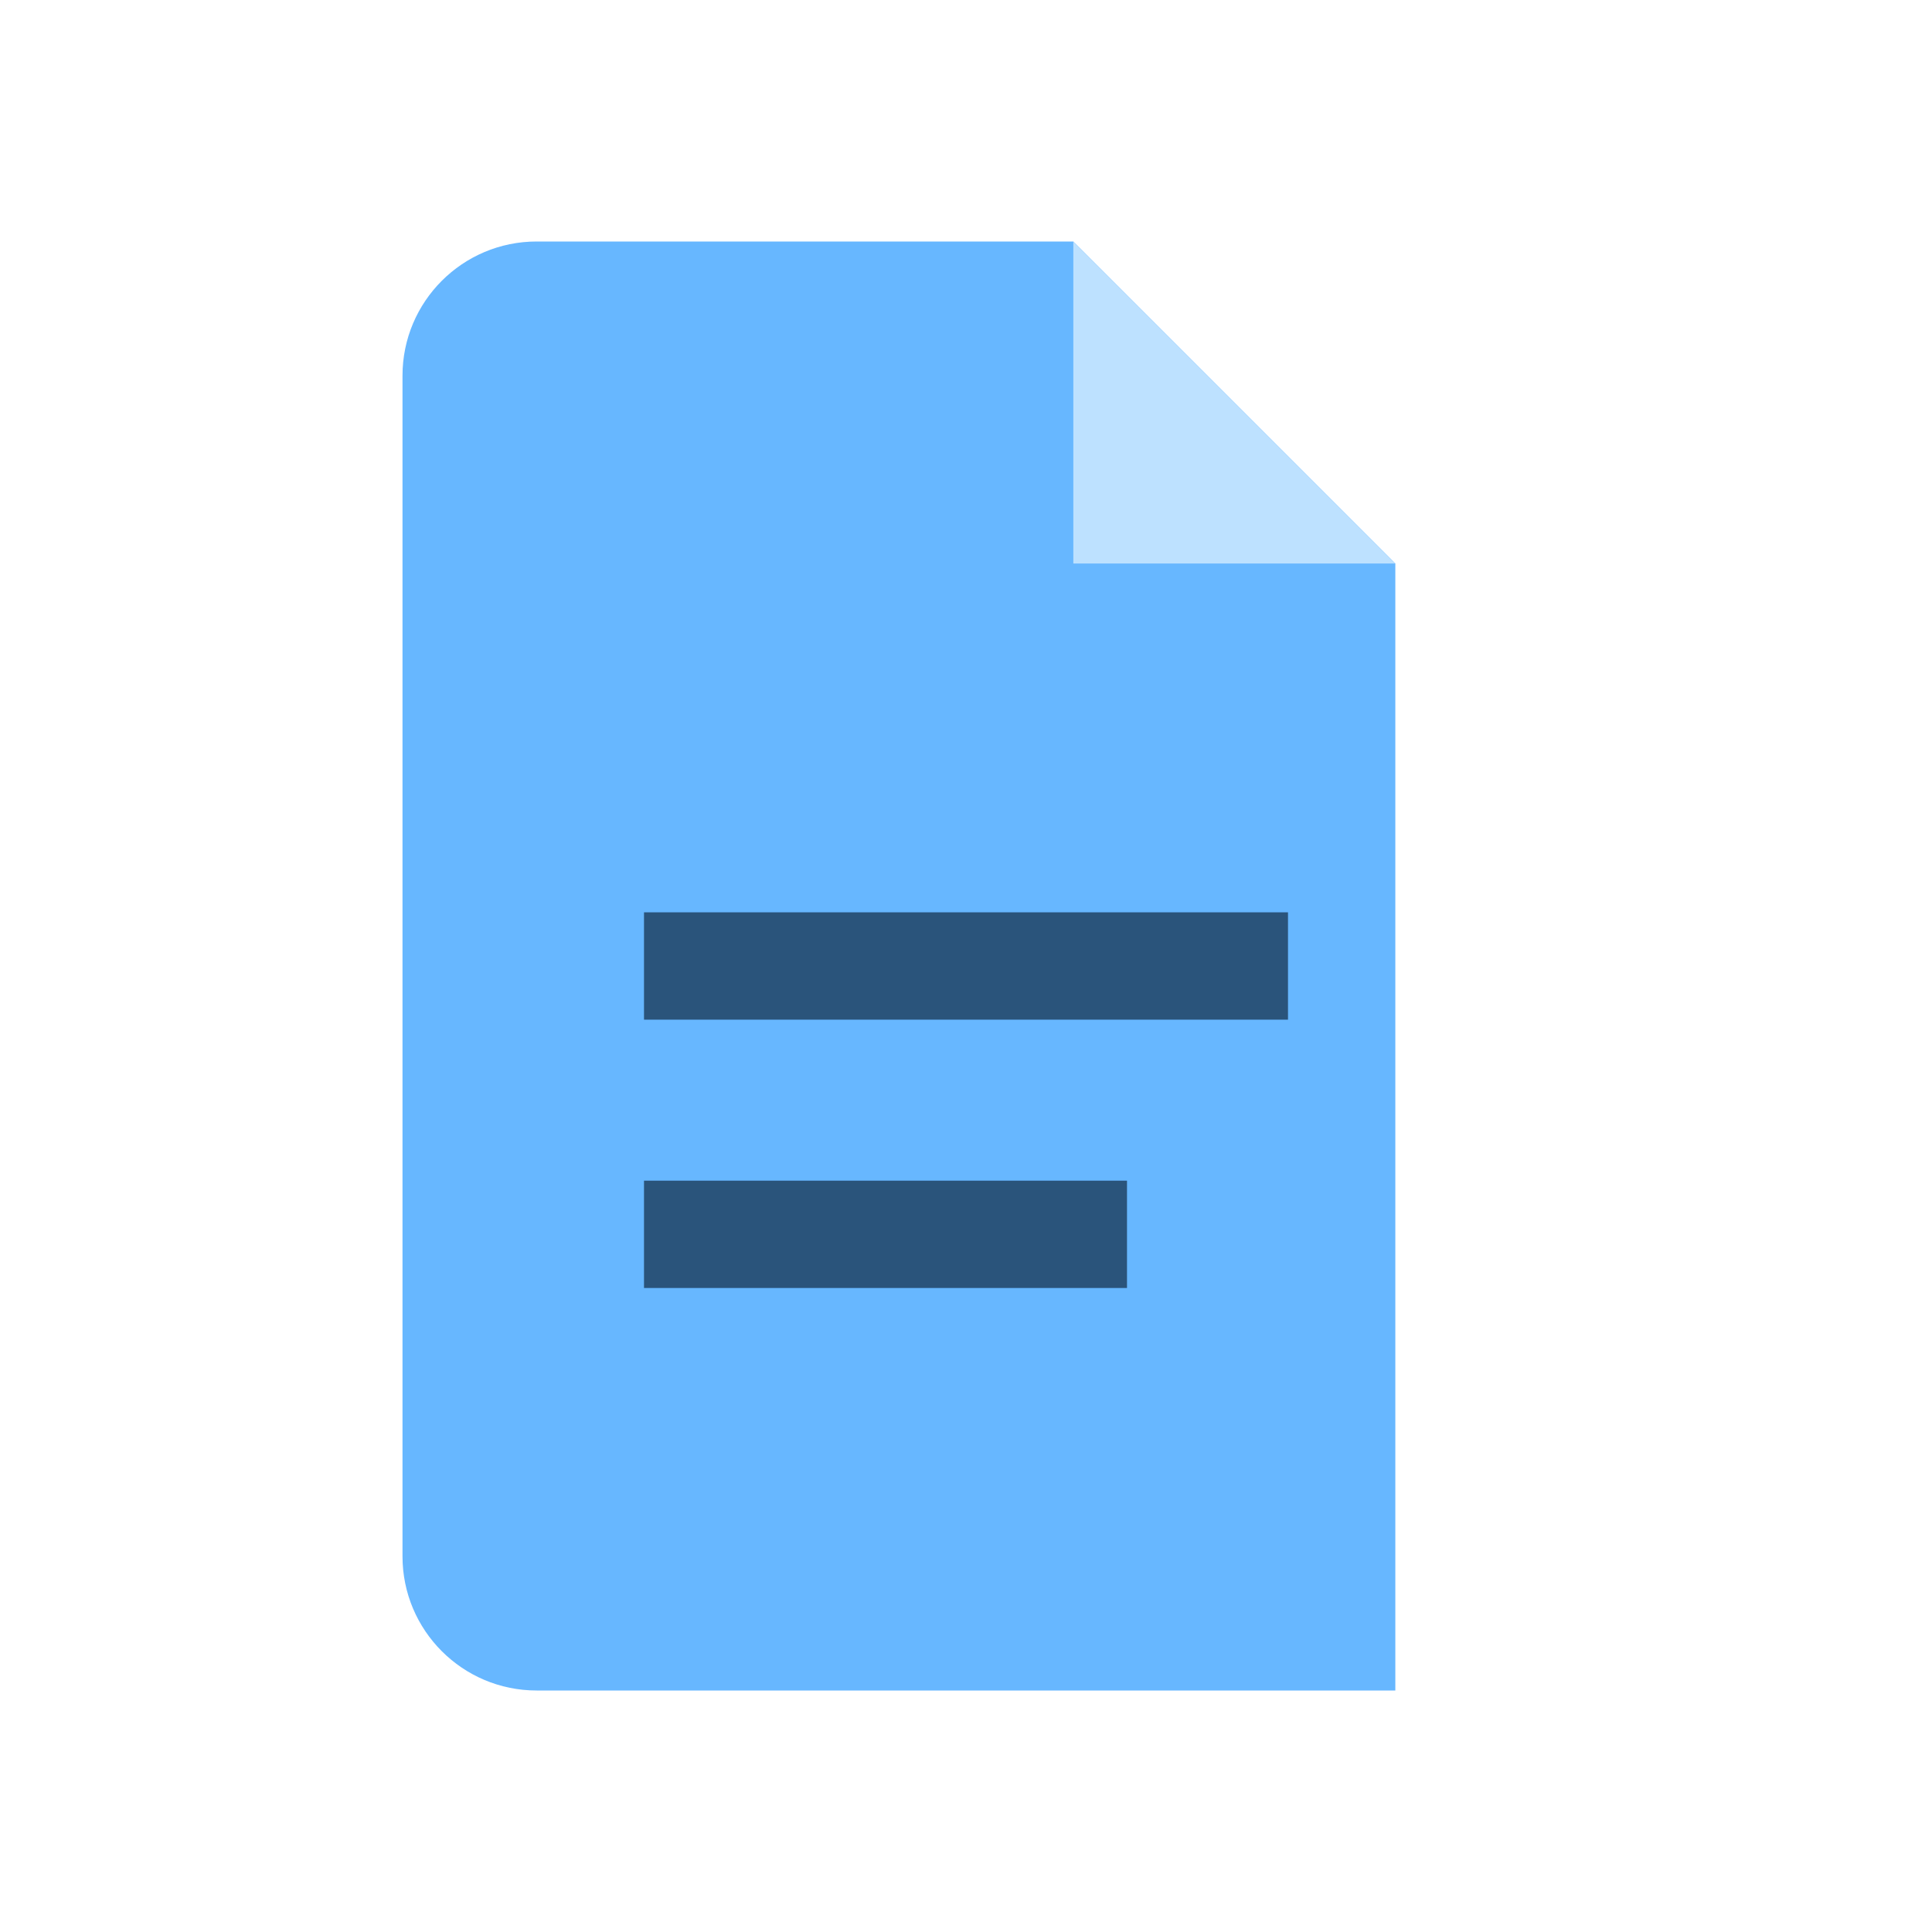
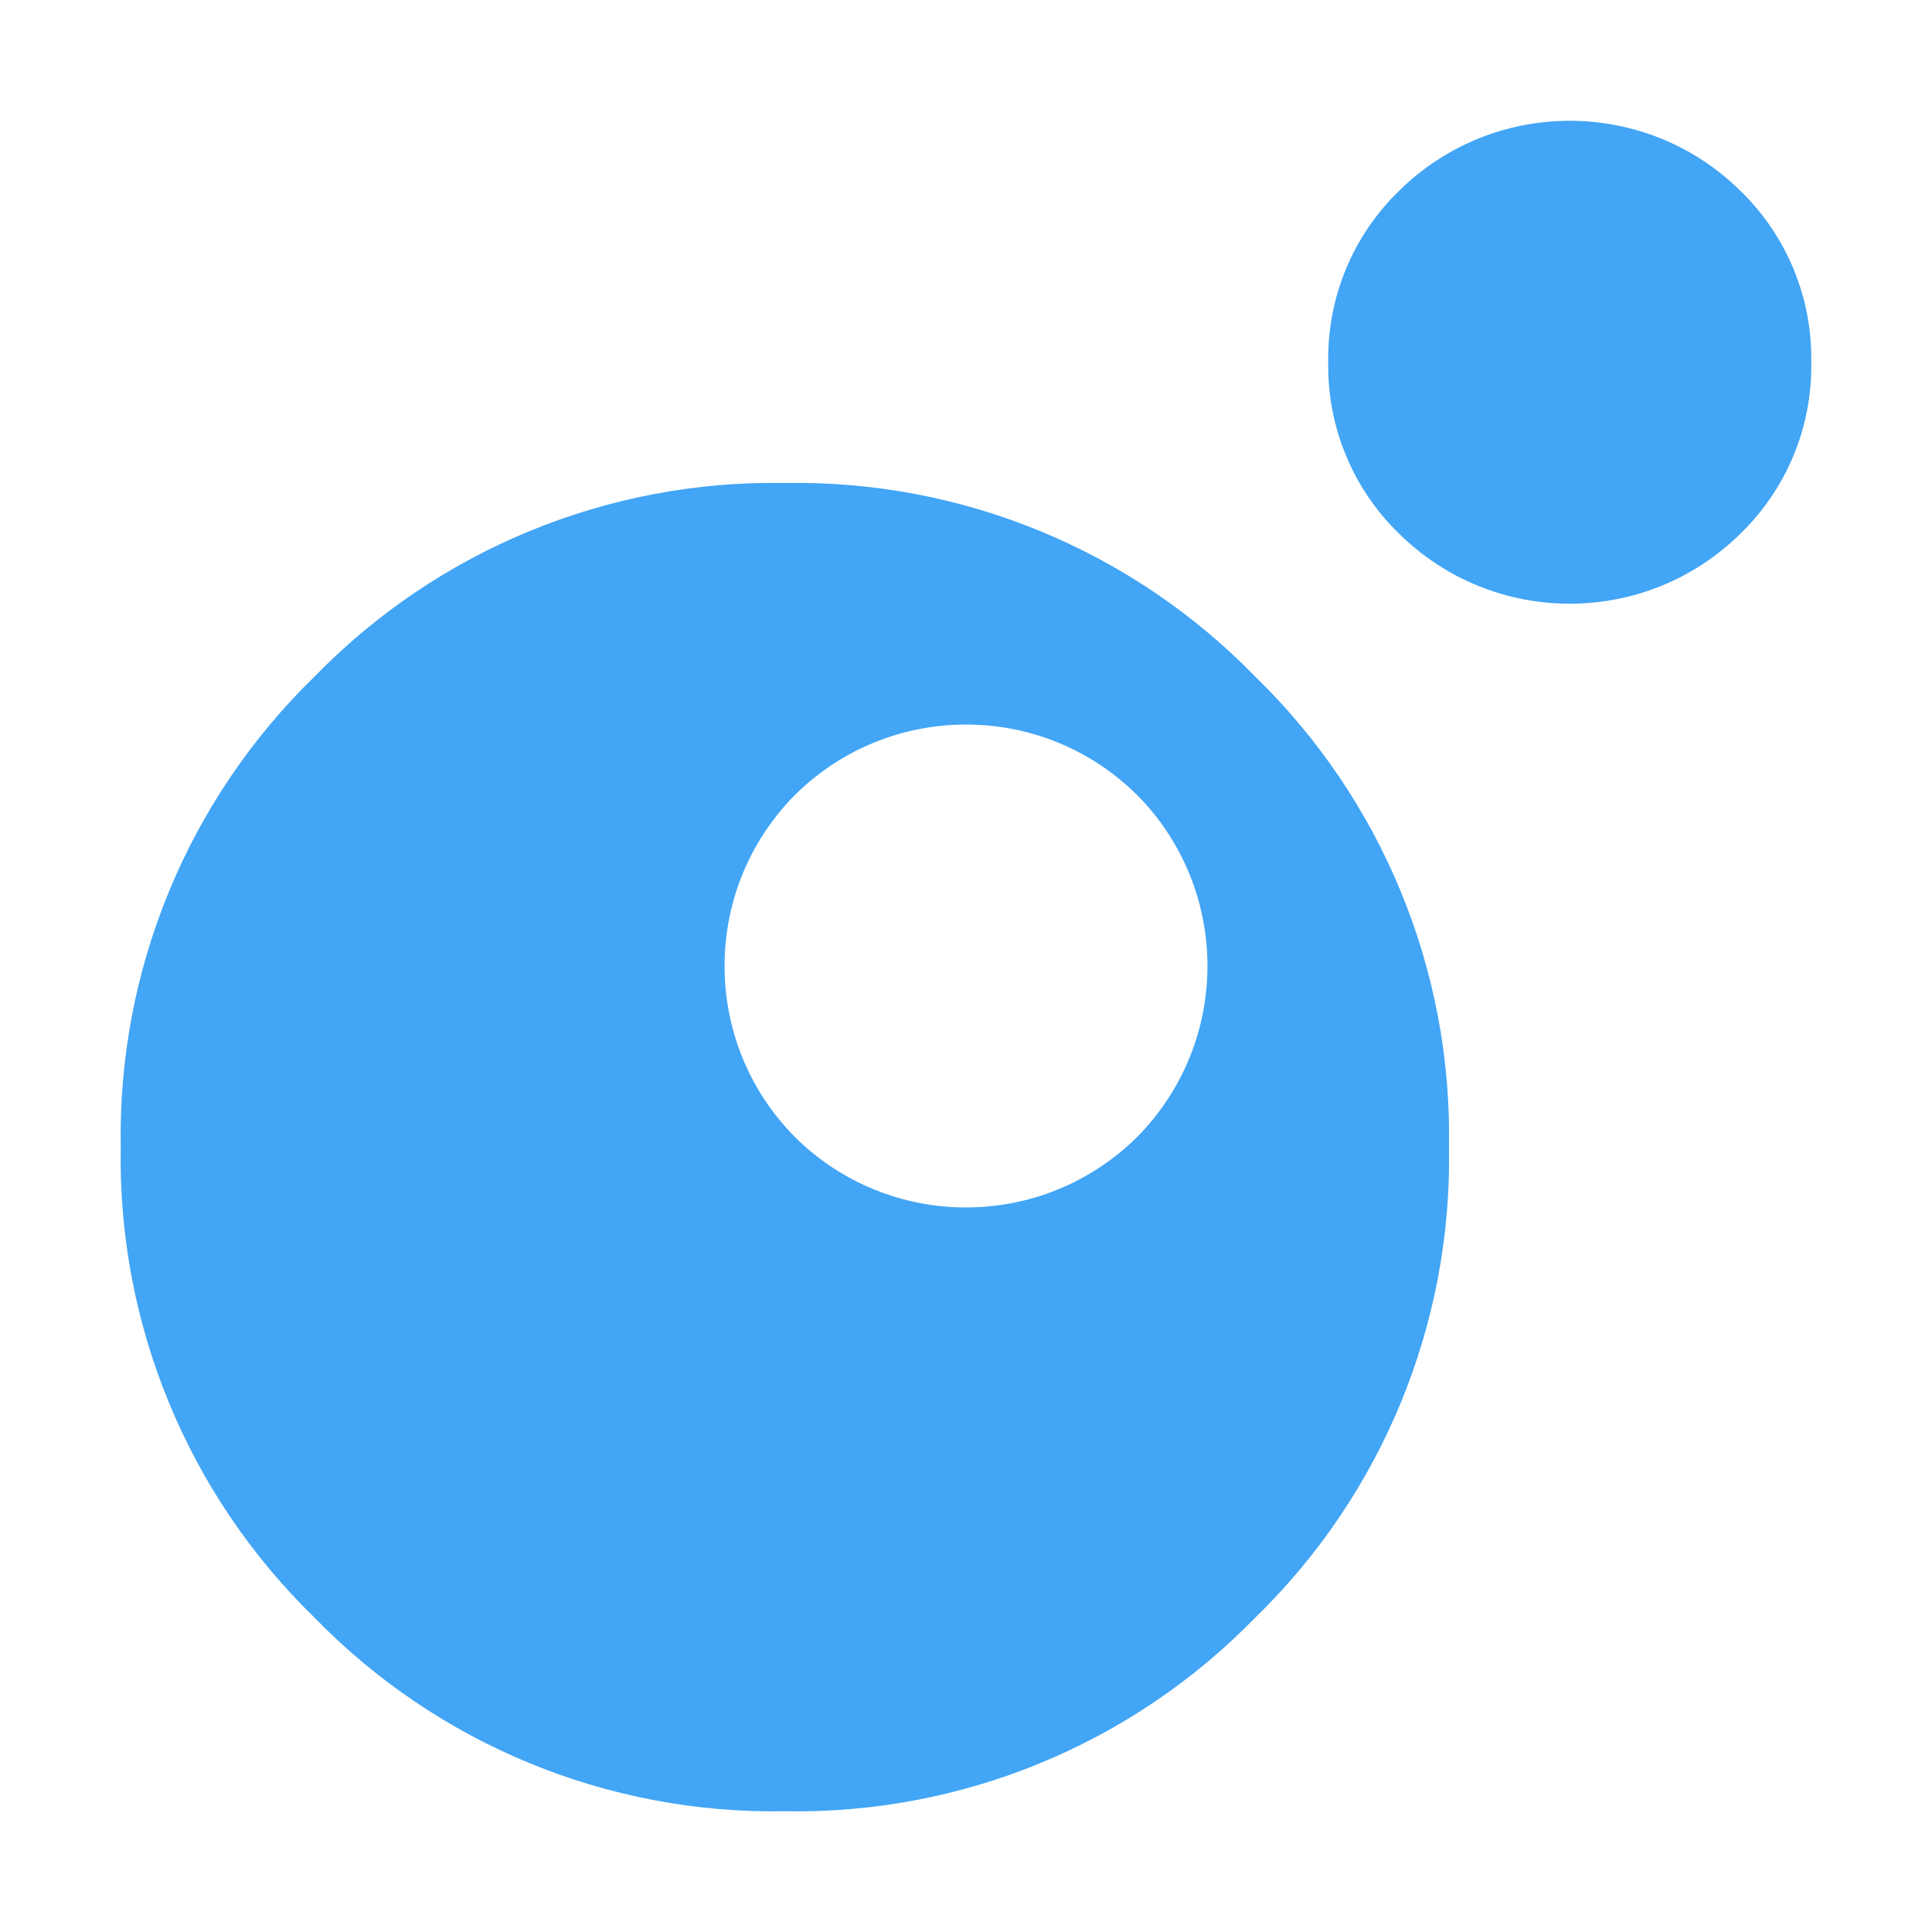
- <svg xmlns="http://www.w3.org/2000/svg" viewBox="0 0 36 36">
-   <path d="M10 4.5h10l6 6V31.5H10A2.5 2.5 0 0 1 7.5 29V7A2.5 2.5 0 0 1 10 4.5z" fill="#67b7ff" />
-   <path d="M20 4.5v6h6" fill="#bde1ff" />
-   <path d="M12 17h12v2H12zm0 5h9v2h-9z" fill="#0f2a43" opacity="0.7" />
+ <svg xmlns="http://www.w3.org/2000/svg" viewBox="0 0 32 32">
+   <path fill="#42a5f5" d="M30 6a3.86 3.86 0 0 1-1.167 2.833 4.024 4.024 0 0 1-5.666 0A3.86 3.86 0 0 1 22 6a3.86 3.86 0 0 1 1.167-2.833 4.024 4.024 0 0 1 5.666 0A3.86 3.86 0 0 1 30 6m-9.208 5.208A10.6 10.6 0 0 0 13 8a10.6 10.6 0 0 0-7.792 3.208A10.6 10.6 0 0 0 2 19a10.6 10.6 0 0 0 3.208 7.792A10.6 10.6 0 0 0 13 30a10.6 10.6 0 0 0 7.792-3.208A10.6 10.6 0 0 0 24 19a10.6 10.6 0 0 0-3.208-7.792m-1.959 7.625a4.024 4.024 0 0 1-5.666 0 4.024 4.024 0 0 1 0-5.666 4.024 4.024 0 0 1 5.666 0 4.024 4.024 0 0 1 0 5.666" />
</svg>
